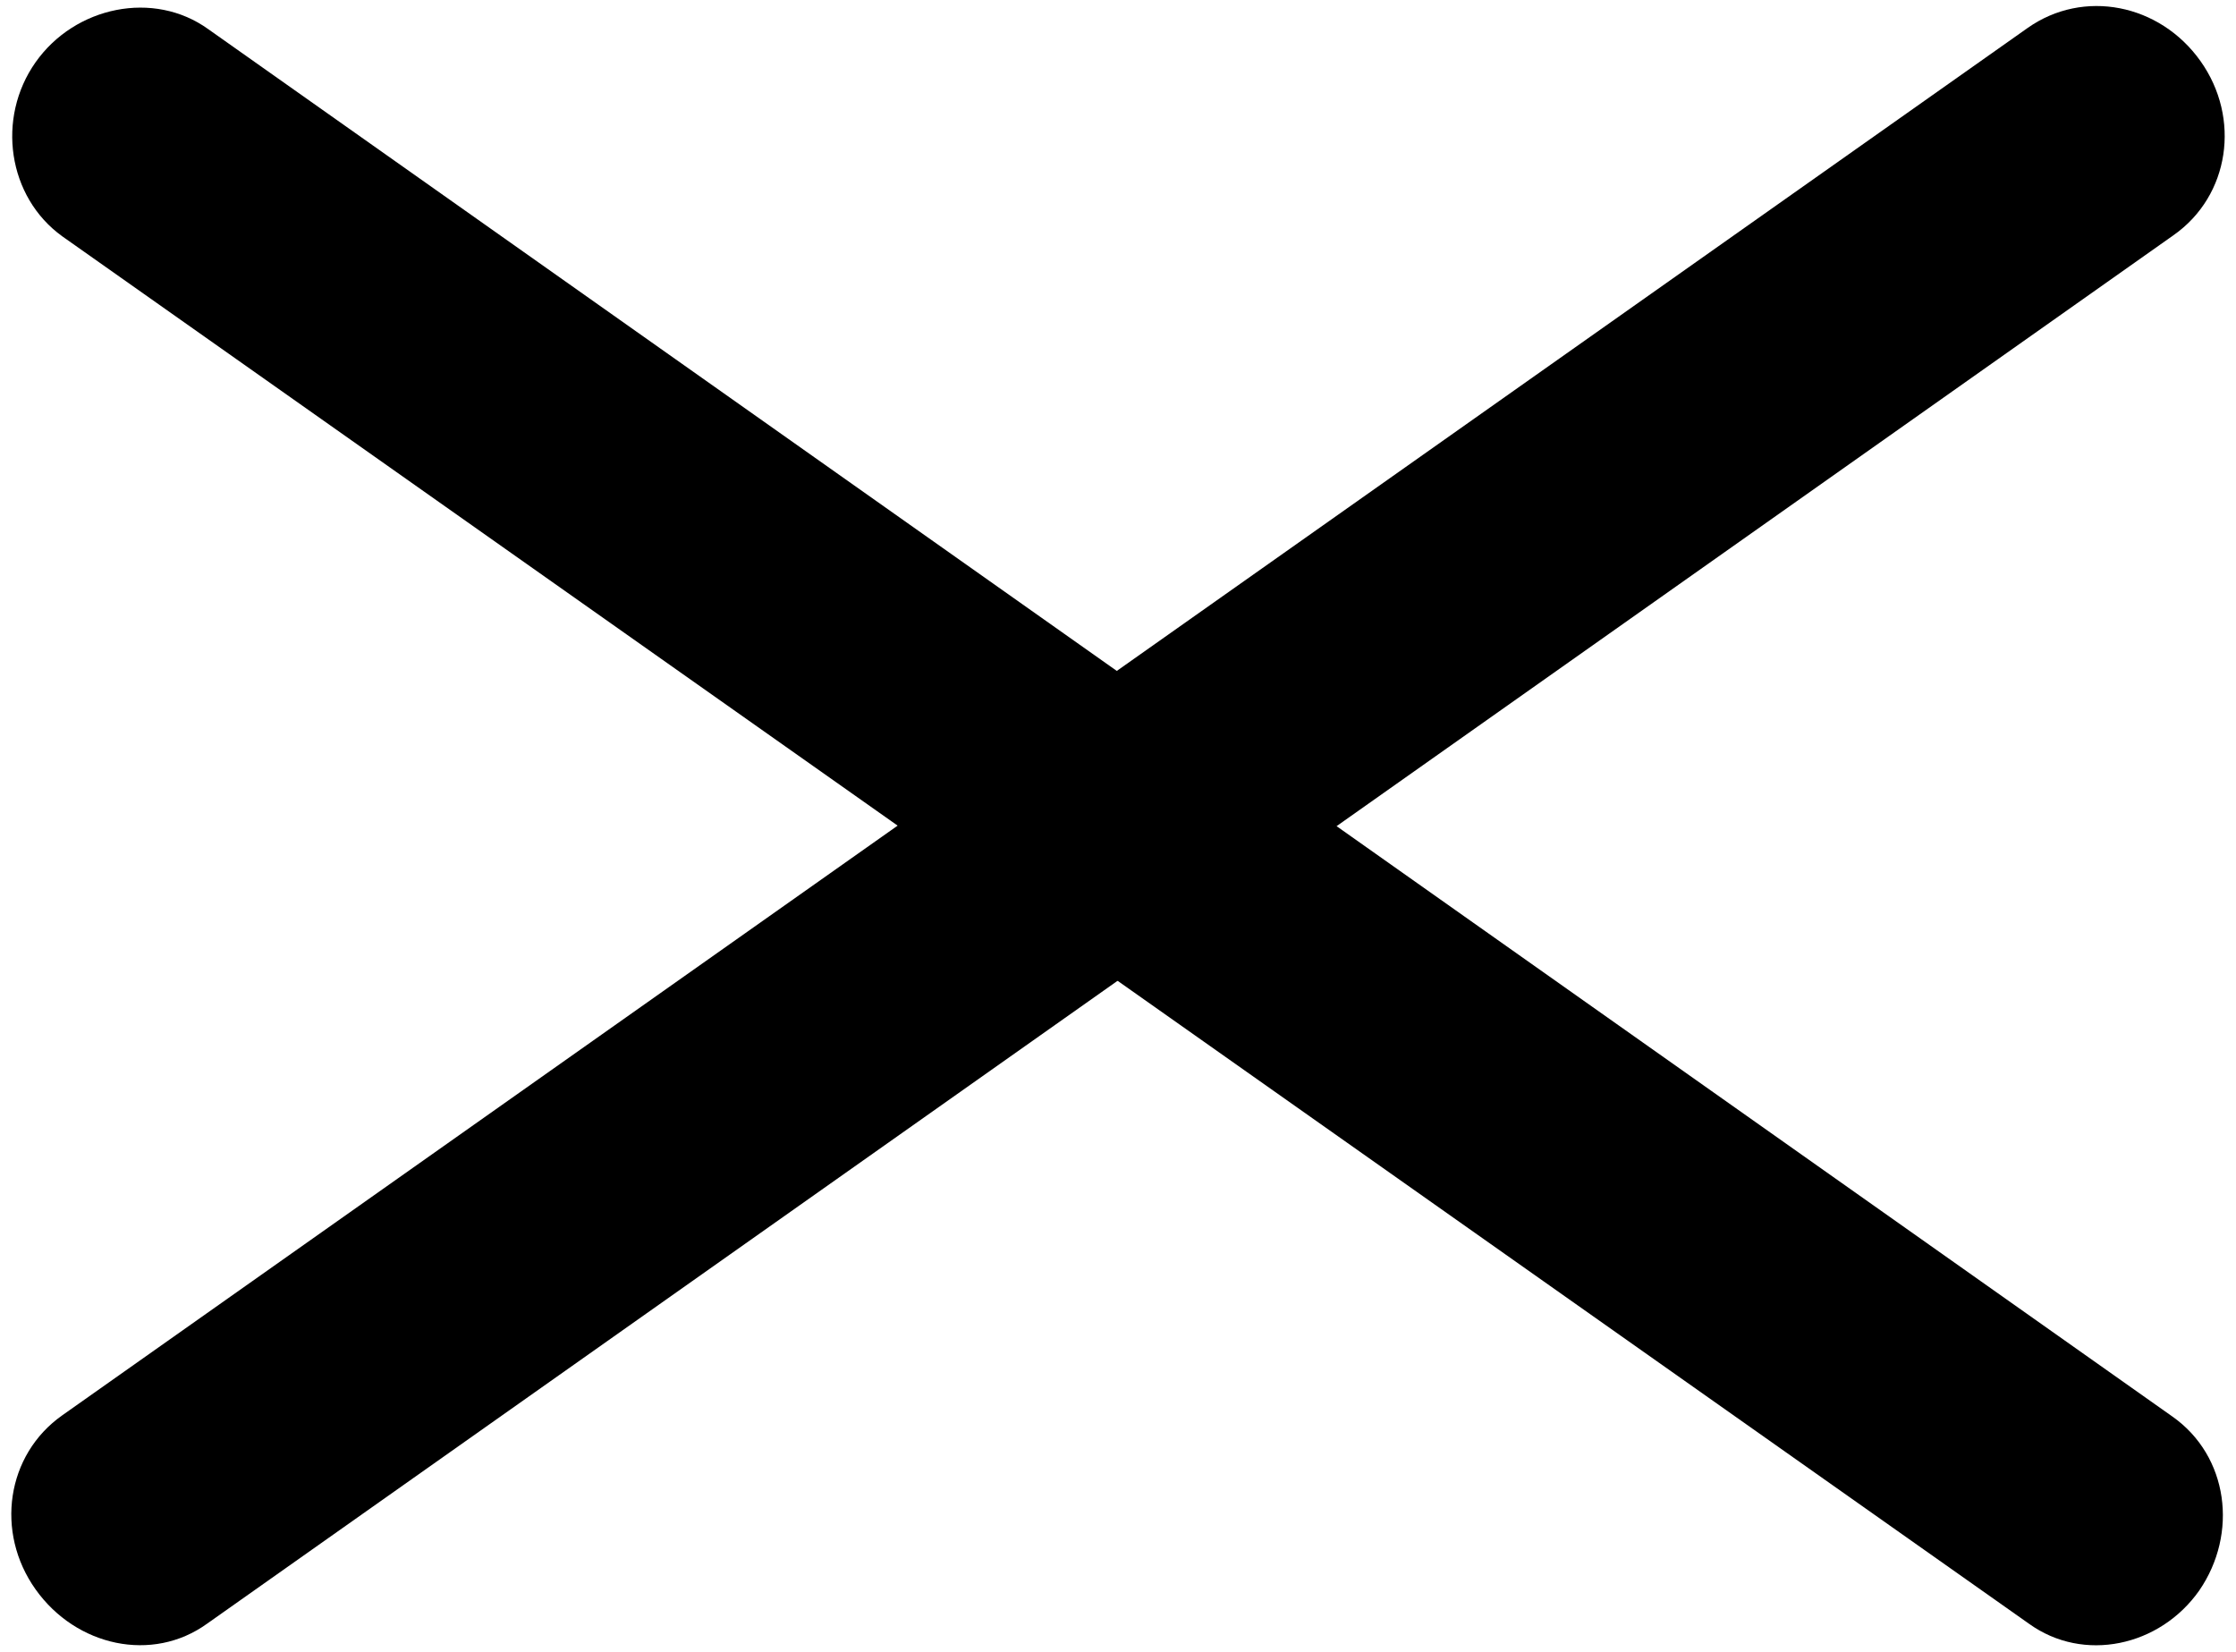
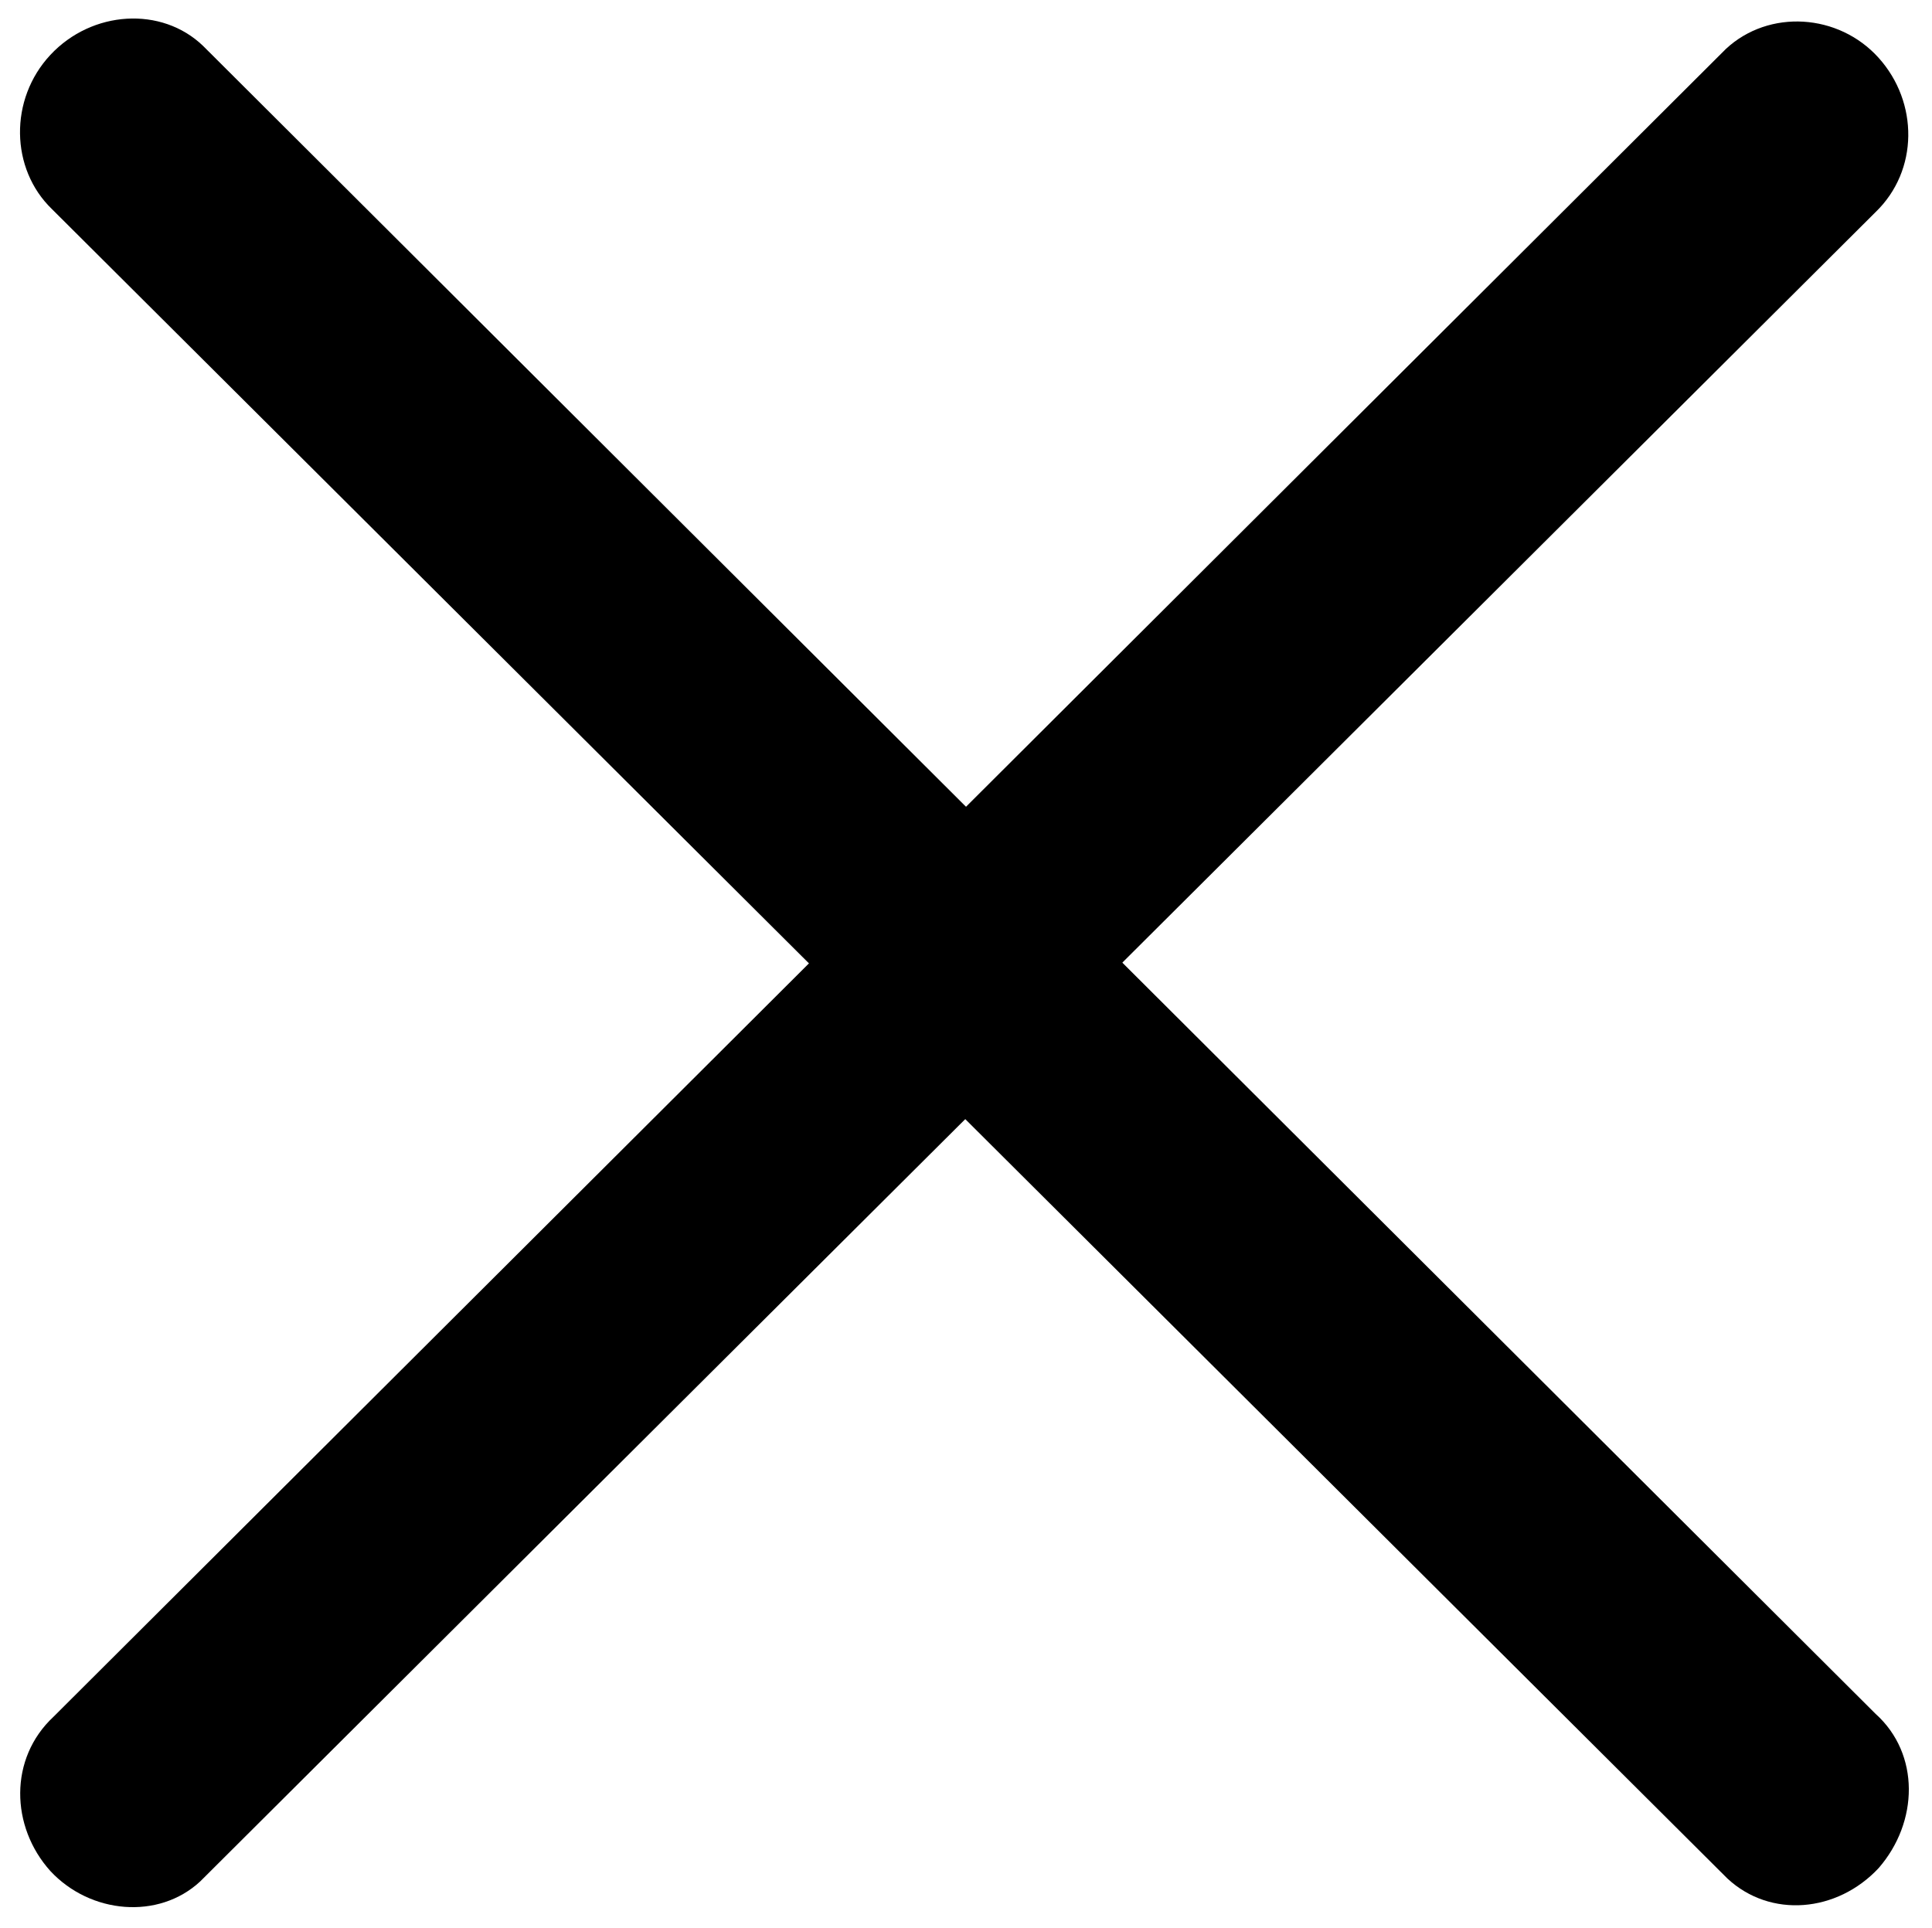
- <svg xmlns="http://www.w3.org/2000/svg" version="1.1" id="Layer_1" x="0px" y="0px" viewBox="0 0 176 130" style="enable-background:new 0 0 176 130;" xml:space="preserve">
+ <svg xmlns="http://www.w3.org/2000/svg" version="1.1" id="Layer_1" x="0px" y="0px" viewBox="0 0 130.3 130" style="enable-background:new 0 0 130.3 130;" xml:space="preserve">
  <g>
-     <path d="M159.7,127.8L4.9,18.6C0.6,15.5-0.3,9.3,2.8,4.9s9.3-5.7,13.6-2.6l154.6,109.2c4.4,3.1,5.2,9.2,2.1,13.7   C170,129.6,164,130.9,159.7,127.8z" />
+     <path d="M116.5,126.7L3.5,14.1C0.7,11.4,0.6,6.7,3.4,3.7s7.5-3.3,10.3-0.6l112.8,112.5c3,2.7,2.9,7.3,0.2,10.4   C123.9,129,119.4,129.4,116.5,126.7z" />
  </g>
  <g>
-     <path d="M2.8,125.1c-3.2-4.5-2.3-10.6,2.1-13.7L159.6,2.2c4.4-3.1,10.4-1.9,13.6,2.6c3.2,4.5,2.3,10.6-2.1,13.7L16.3,127.8   C12,130.9,6,129.6,2.8,125.1z" />
+     <path d="M3.4,126.2c-2.7-3-2.8-7.6,0.2-10.4L116.4,3.3c2.9-2.7,7.6-2.4,10.3,0.6c2.7,3,2.7,7.6-0.2,10.4l-113,112.6   C10.7,129.5,6.1,129.1,3.4,126.2z" />
  </g>
</svg>
